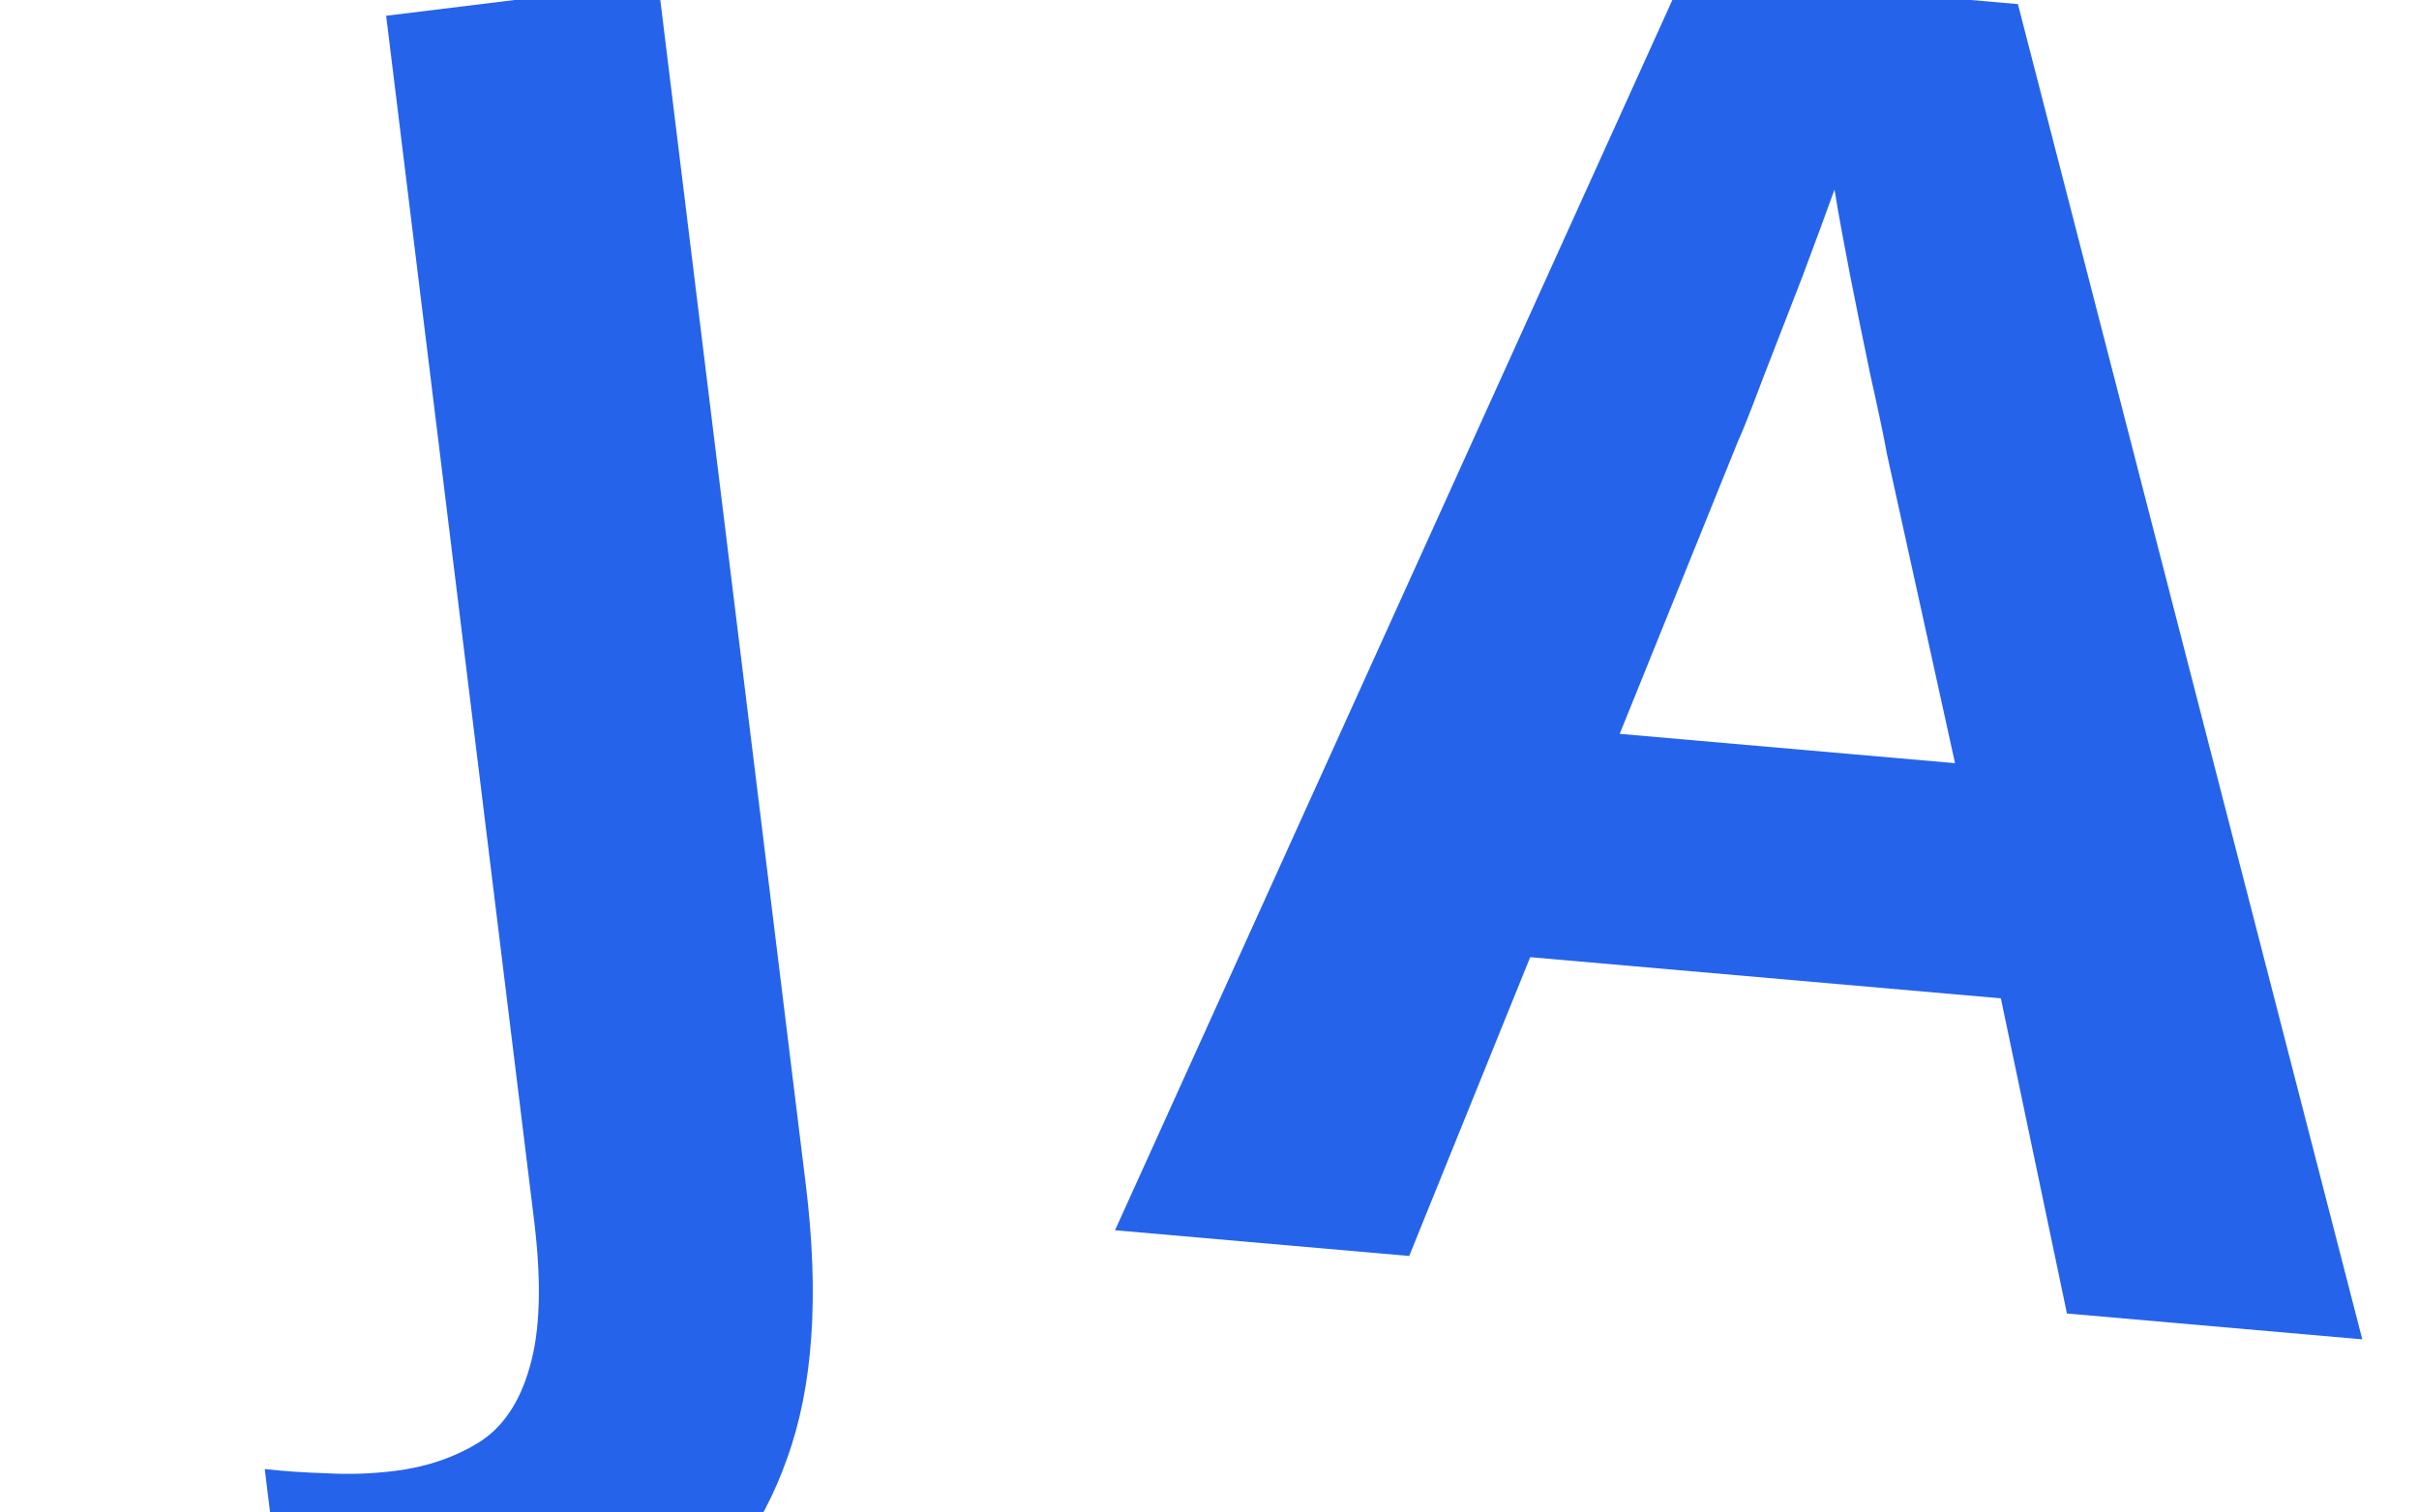
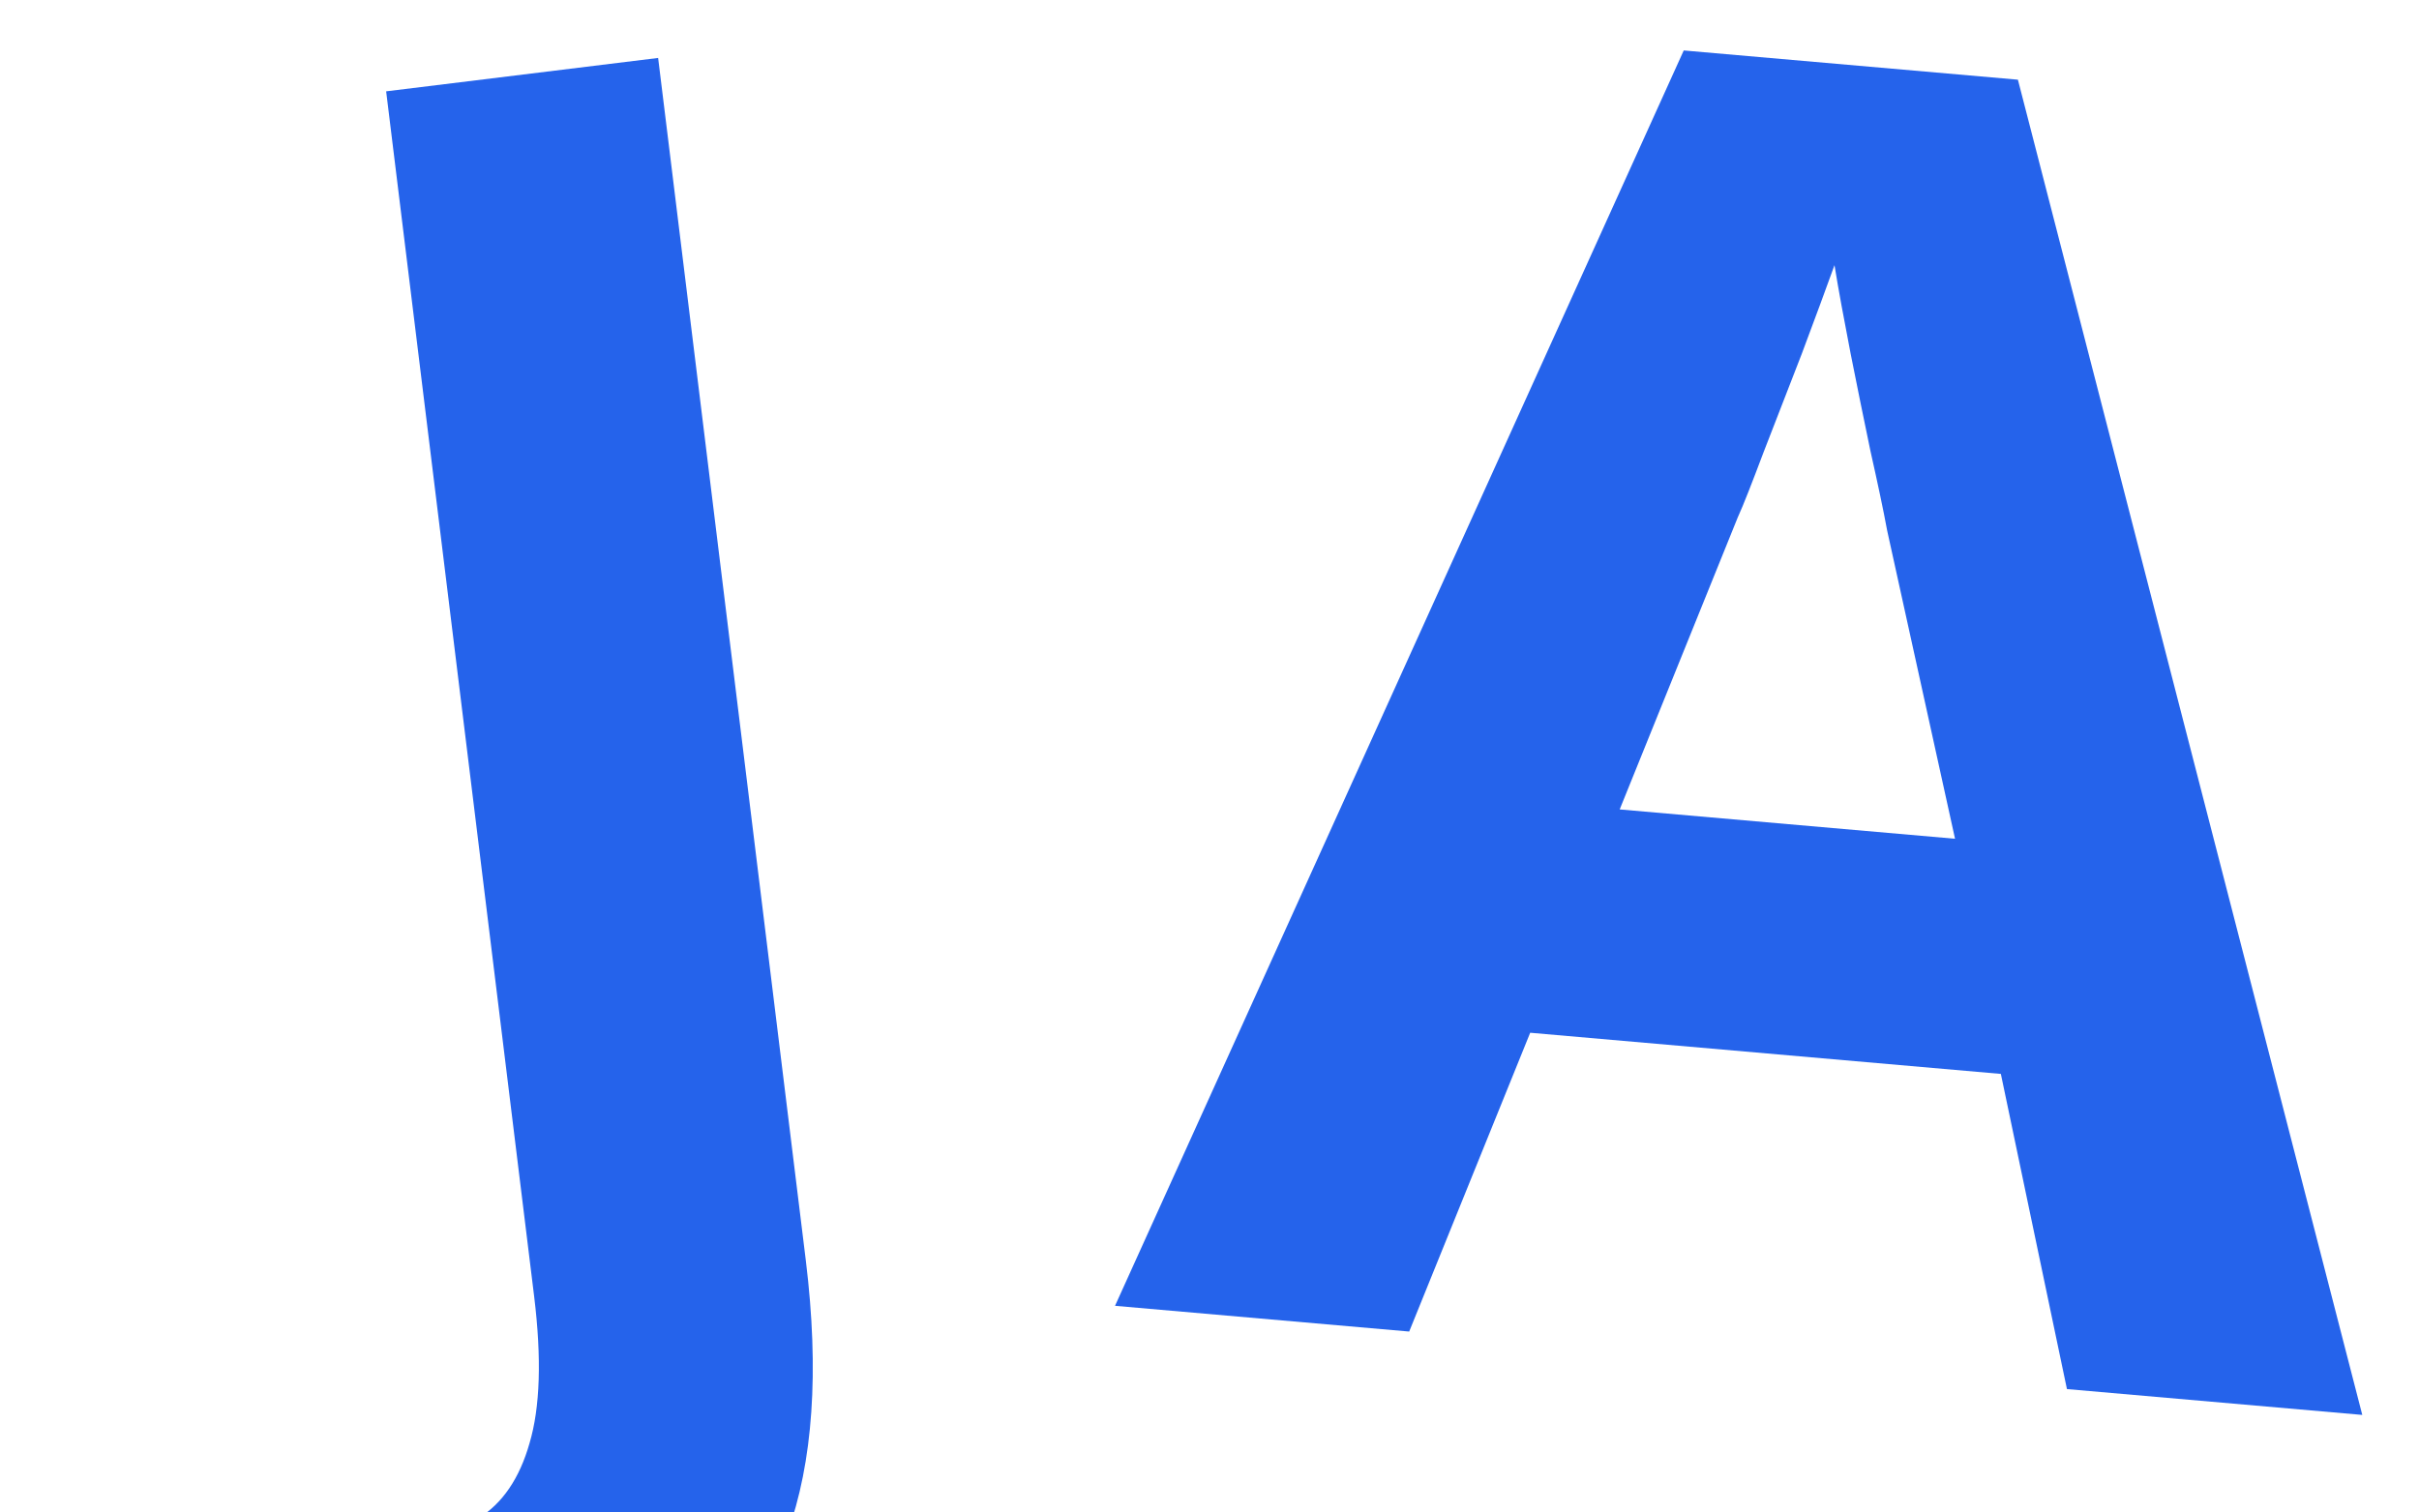
<svg xmlns="http://www.w3.org/2000/svg" viewBox="0 0 32 20">
-   <text x="9" y="17" font-family="Arial Black, sans-serif" font-weight="900" font-size="24" fill="#2563eb" text-anchor="middle" transform="rotate(-7, 9, 17)">J</text>
-   <text x="23" y="17" font-family="Arial Black, sans-serif" font-weight="900" font-size="24" fill="#2563eb" text-anchor="middle" transform="rotate(5, 23, 17)">A</text>
+   <text x="9" y="18" font-family="Arial Black, sans-serif" font-weight="900" font-size="24" fill="#2563eb" text-anchor="middle" transform="rotate(-7, 9, 18)">J</text>
+   <text x="23" y="18" font-family="Arial Black, sans-serif" font-weight="900" font-size="24" fill="#2563eb" text-anchor="middle" transform="rotate(5, 23, 18)">A</text>
</svg>
